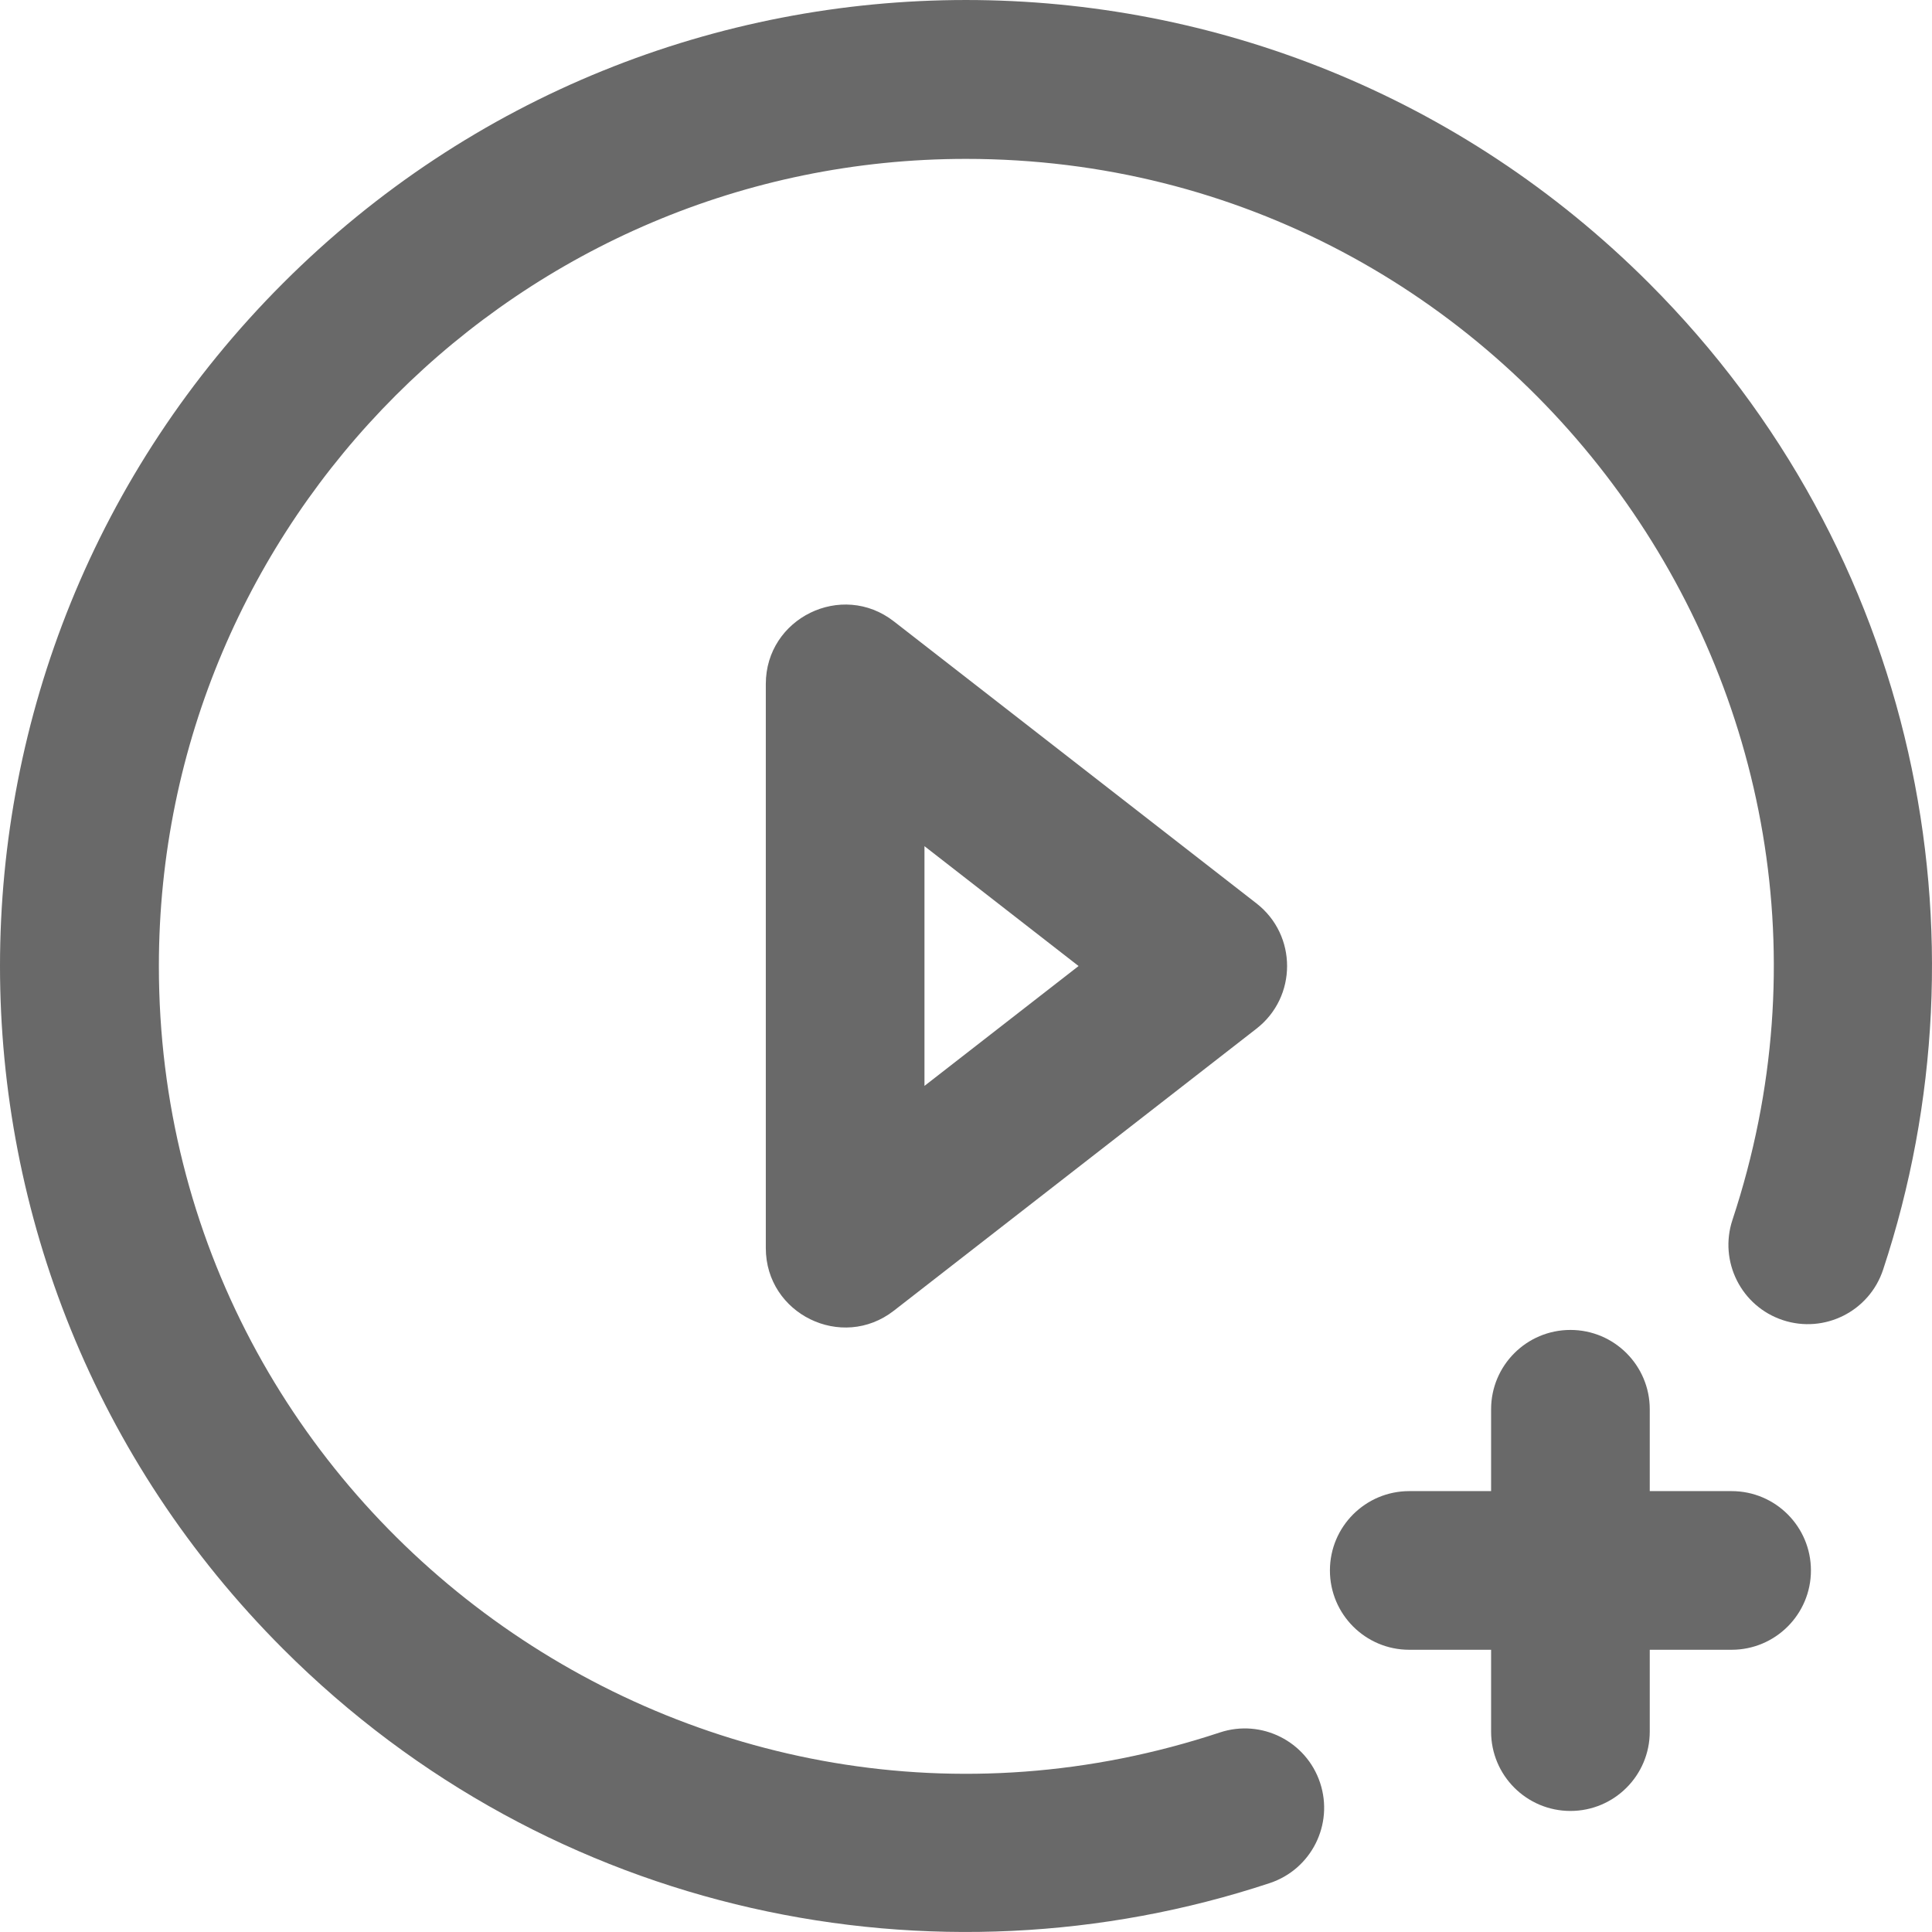
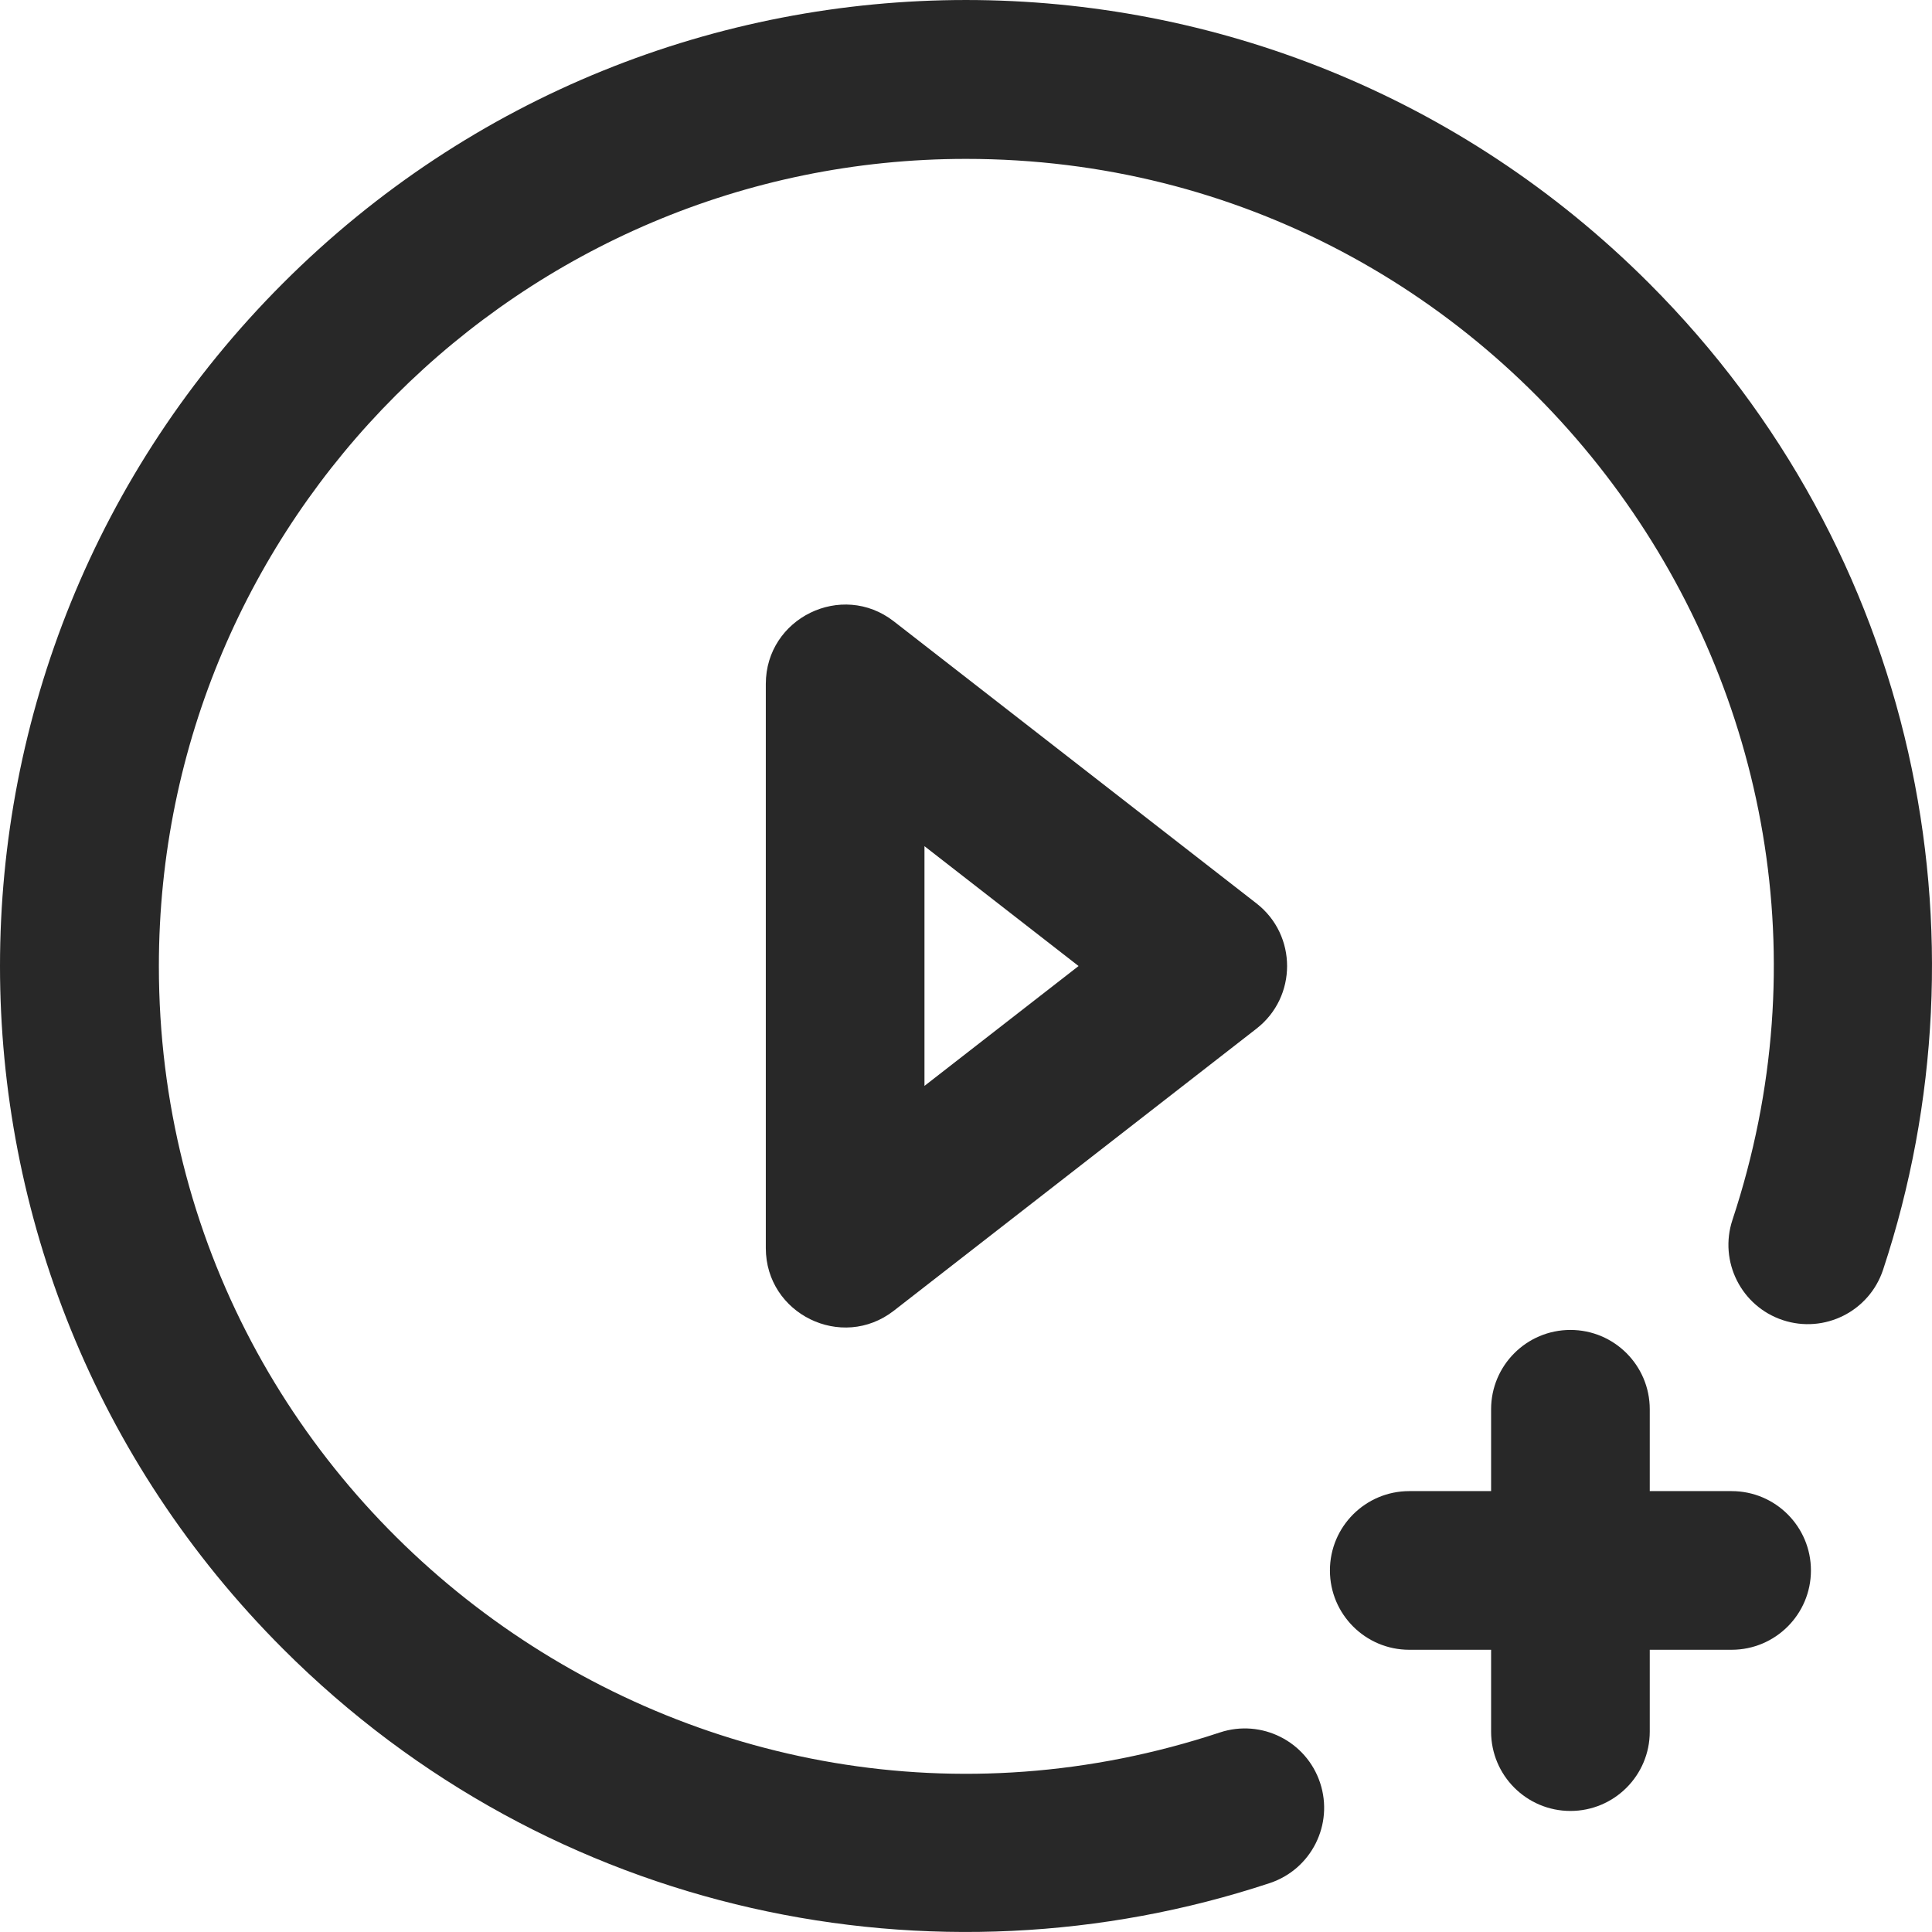
- <svg xmlns="http://www.w3.org/2000/svg" id="Layer_1" fill="dimgrey" enable-background="new 0 0 511.443 511.443" height="512" viewBox="0 0 511.443 511.443" width="512">
+ <svg xmlns="http://www.w3.org/2000/svg" id="Layer_1" fill="#282828" enable-background="new 0 0 511.443 511.443" height="512" viewBox="0 0 511.443 511.443" width="512">
  <path d="m436.511 74.946c-99.915-99.917-261.638-99.932-361.568 0-99.917 99.917-99.931 261.637 0 361.568 70.894 70.895 172.63 91.293 261.183 61.982 11.011-3.646 16.982-15.525 13.337-26.536-3.644-11.011-15.526-16.982-26.535-13.337-138.207 45.75-280.871-57.723-280.871-202.892 0-117.818 95.852-213.67 213.67-213.67 145.027 0 248.697 142.505 202.894 280.87-3.645 11.011 2.326 22.892 13.337 26.536 11.012 3.643 22.891-2.327 26.535-13.337 29.245-88.348 9.112-190.09-61.982-261.184z" />
  <path d="m236.62 164.487c-13.773-10.715-33.893-.866-33.893 16.576v149.334c0 17.431 20.111 27.295 33.893 16.576l96-74.667c10.795-8.396 10.81-24.746 0-33.152zm8.107 122.973v-63.459l40.795 31.729z" />
  <path d="m458.394 394.731h-21.667v-21.667c0-11.598-9.402-21-21-21s-21 9.402-21 21v21.667h-21.667c-11.598 0-21 9.402-21 21s9.402 21 21 21h21.667v21.667c0 11.598 9.402 21 21 21s21-9.402 21-21v-21.667h21.667c11.598 0 21-9.402 21-21s-9.402-21-21-21z" />
</svg>
